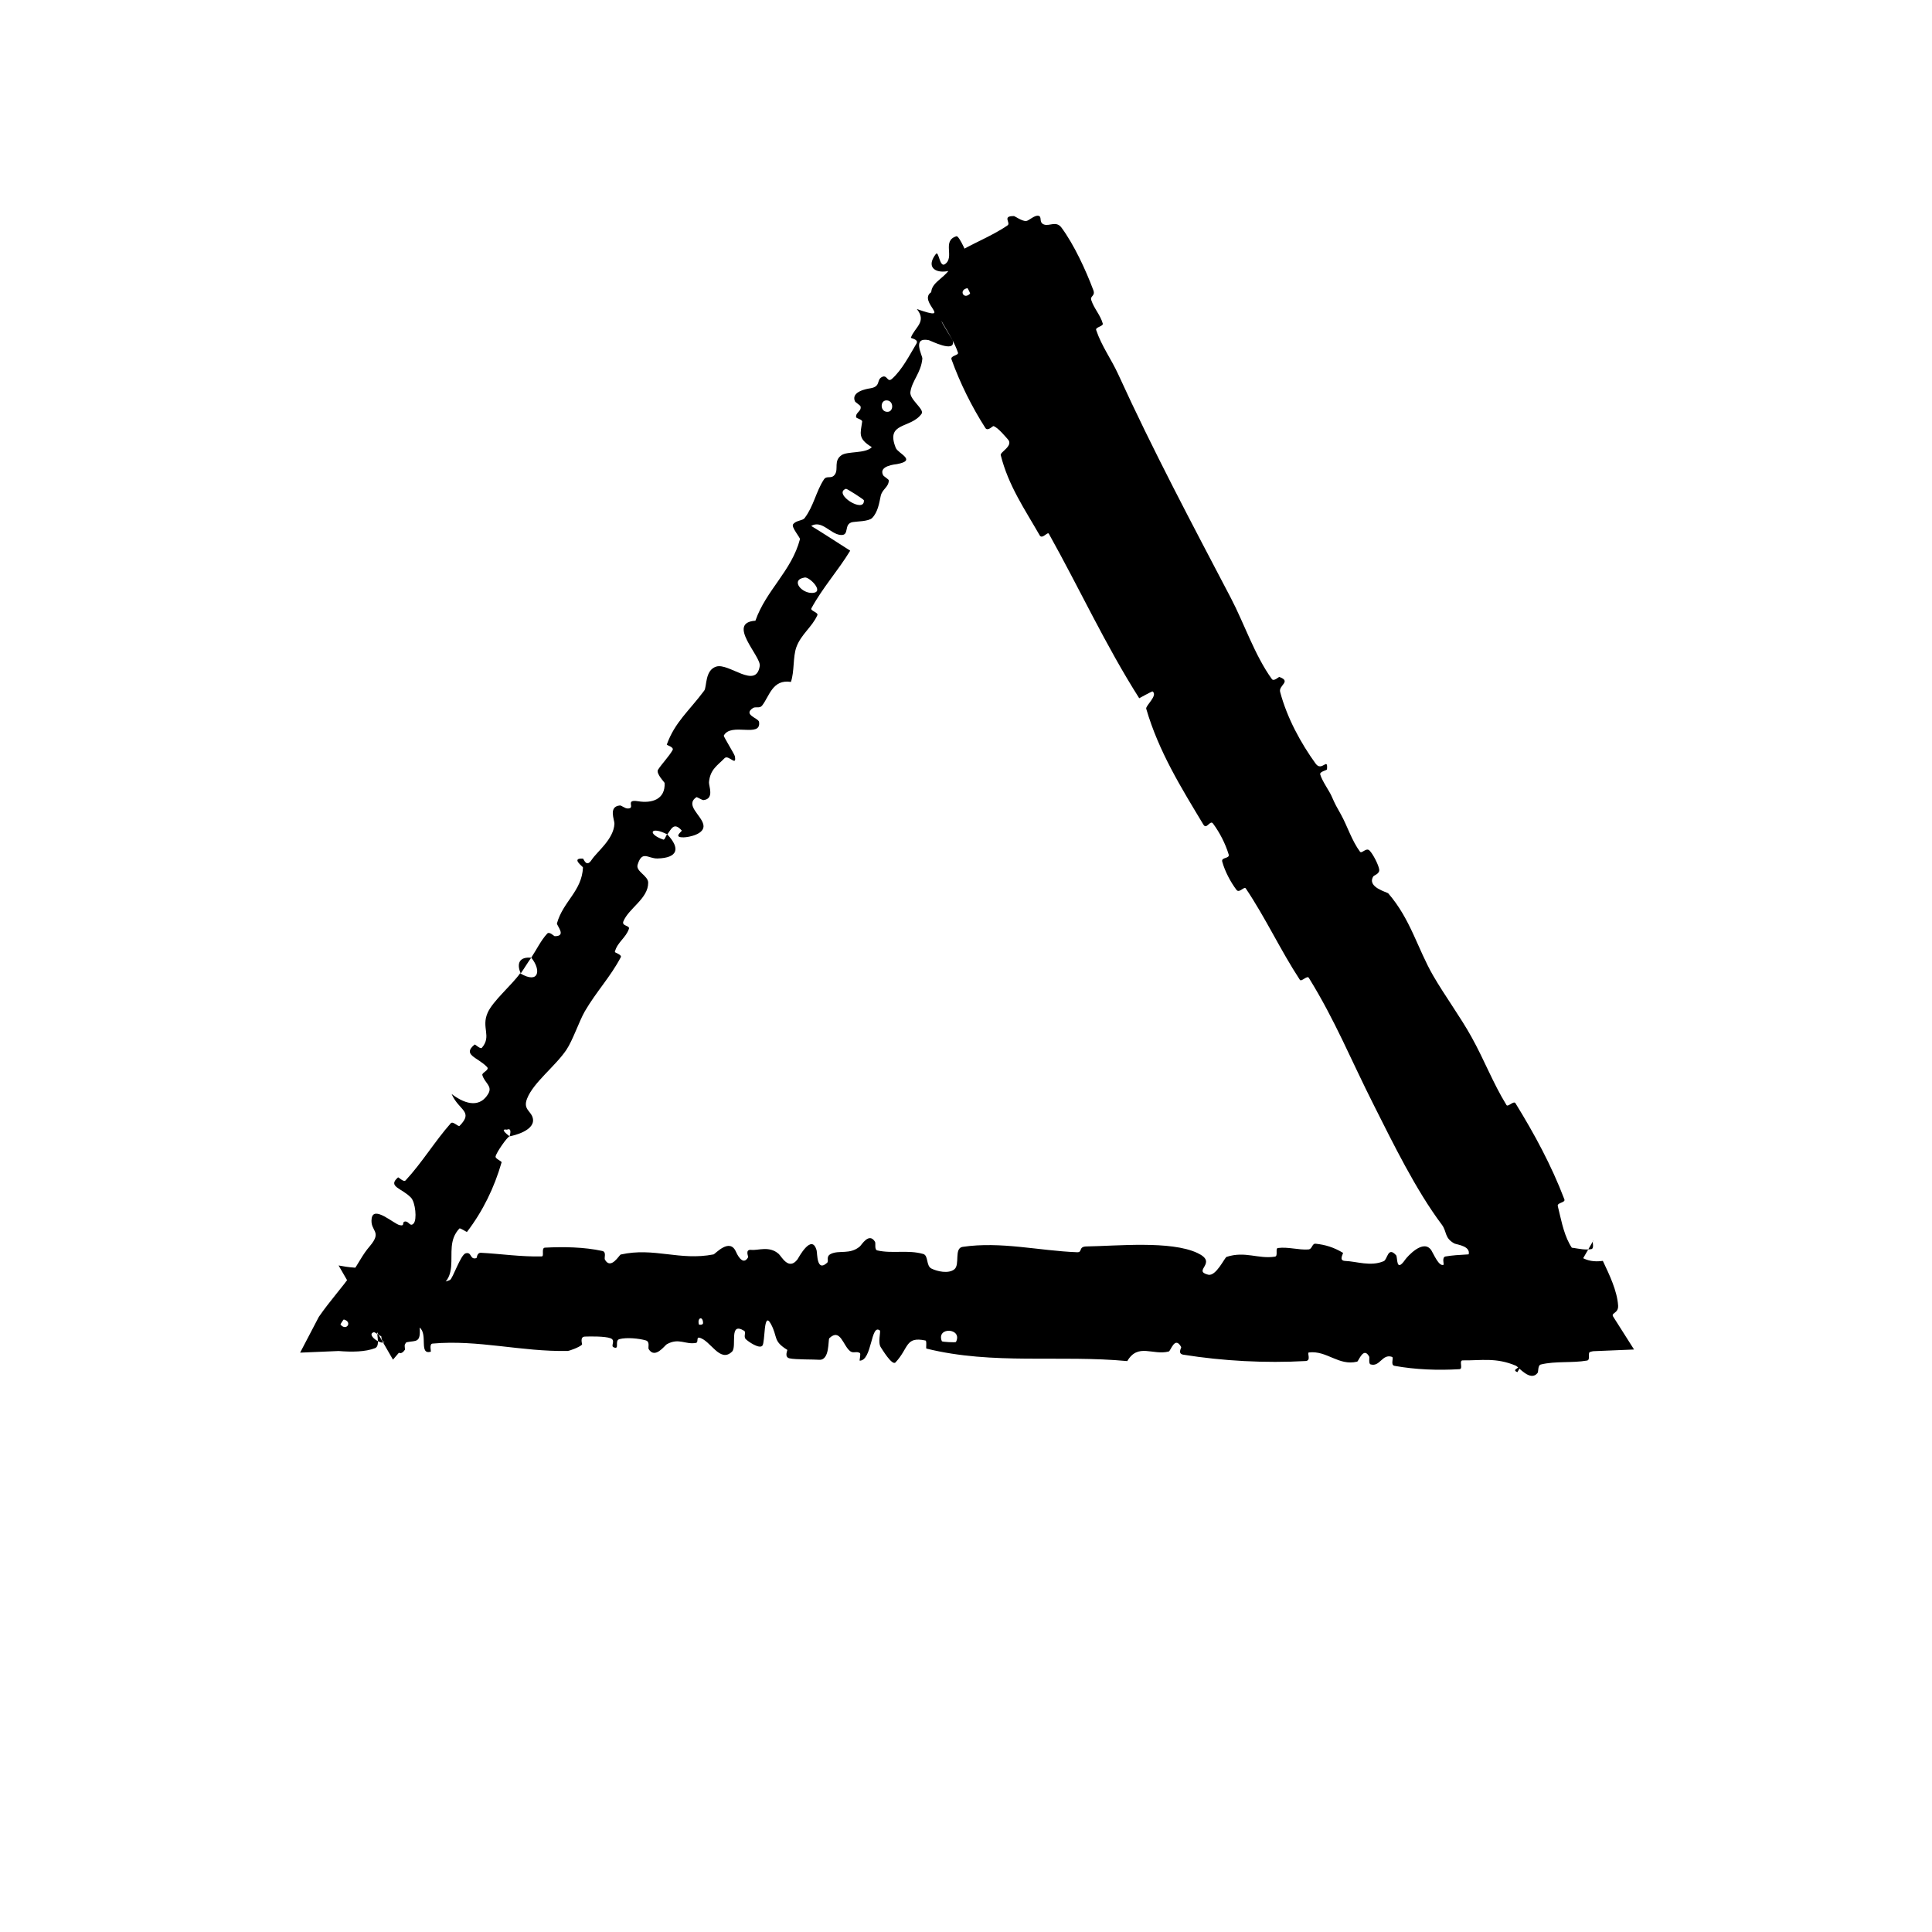
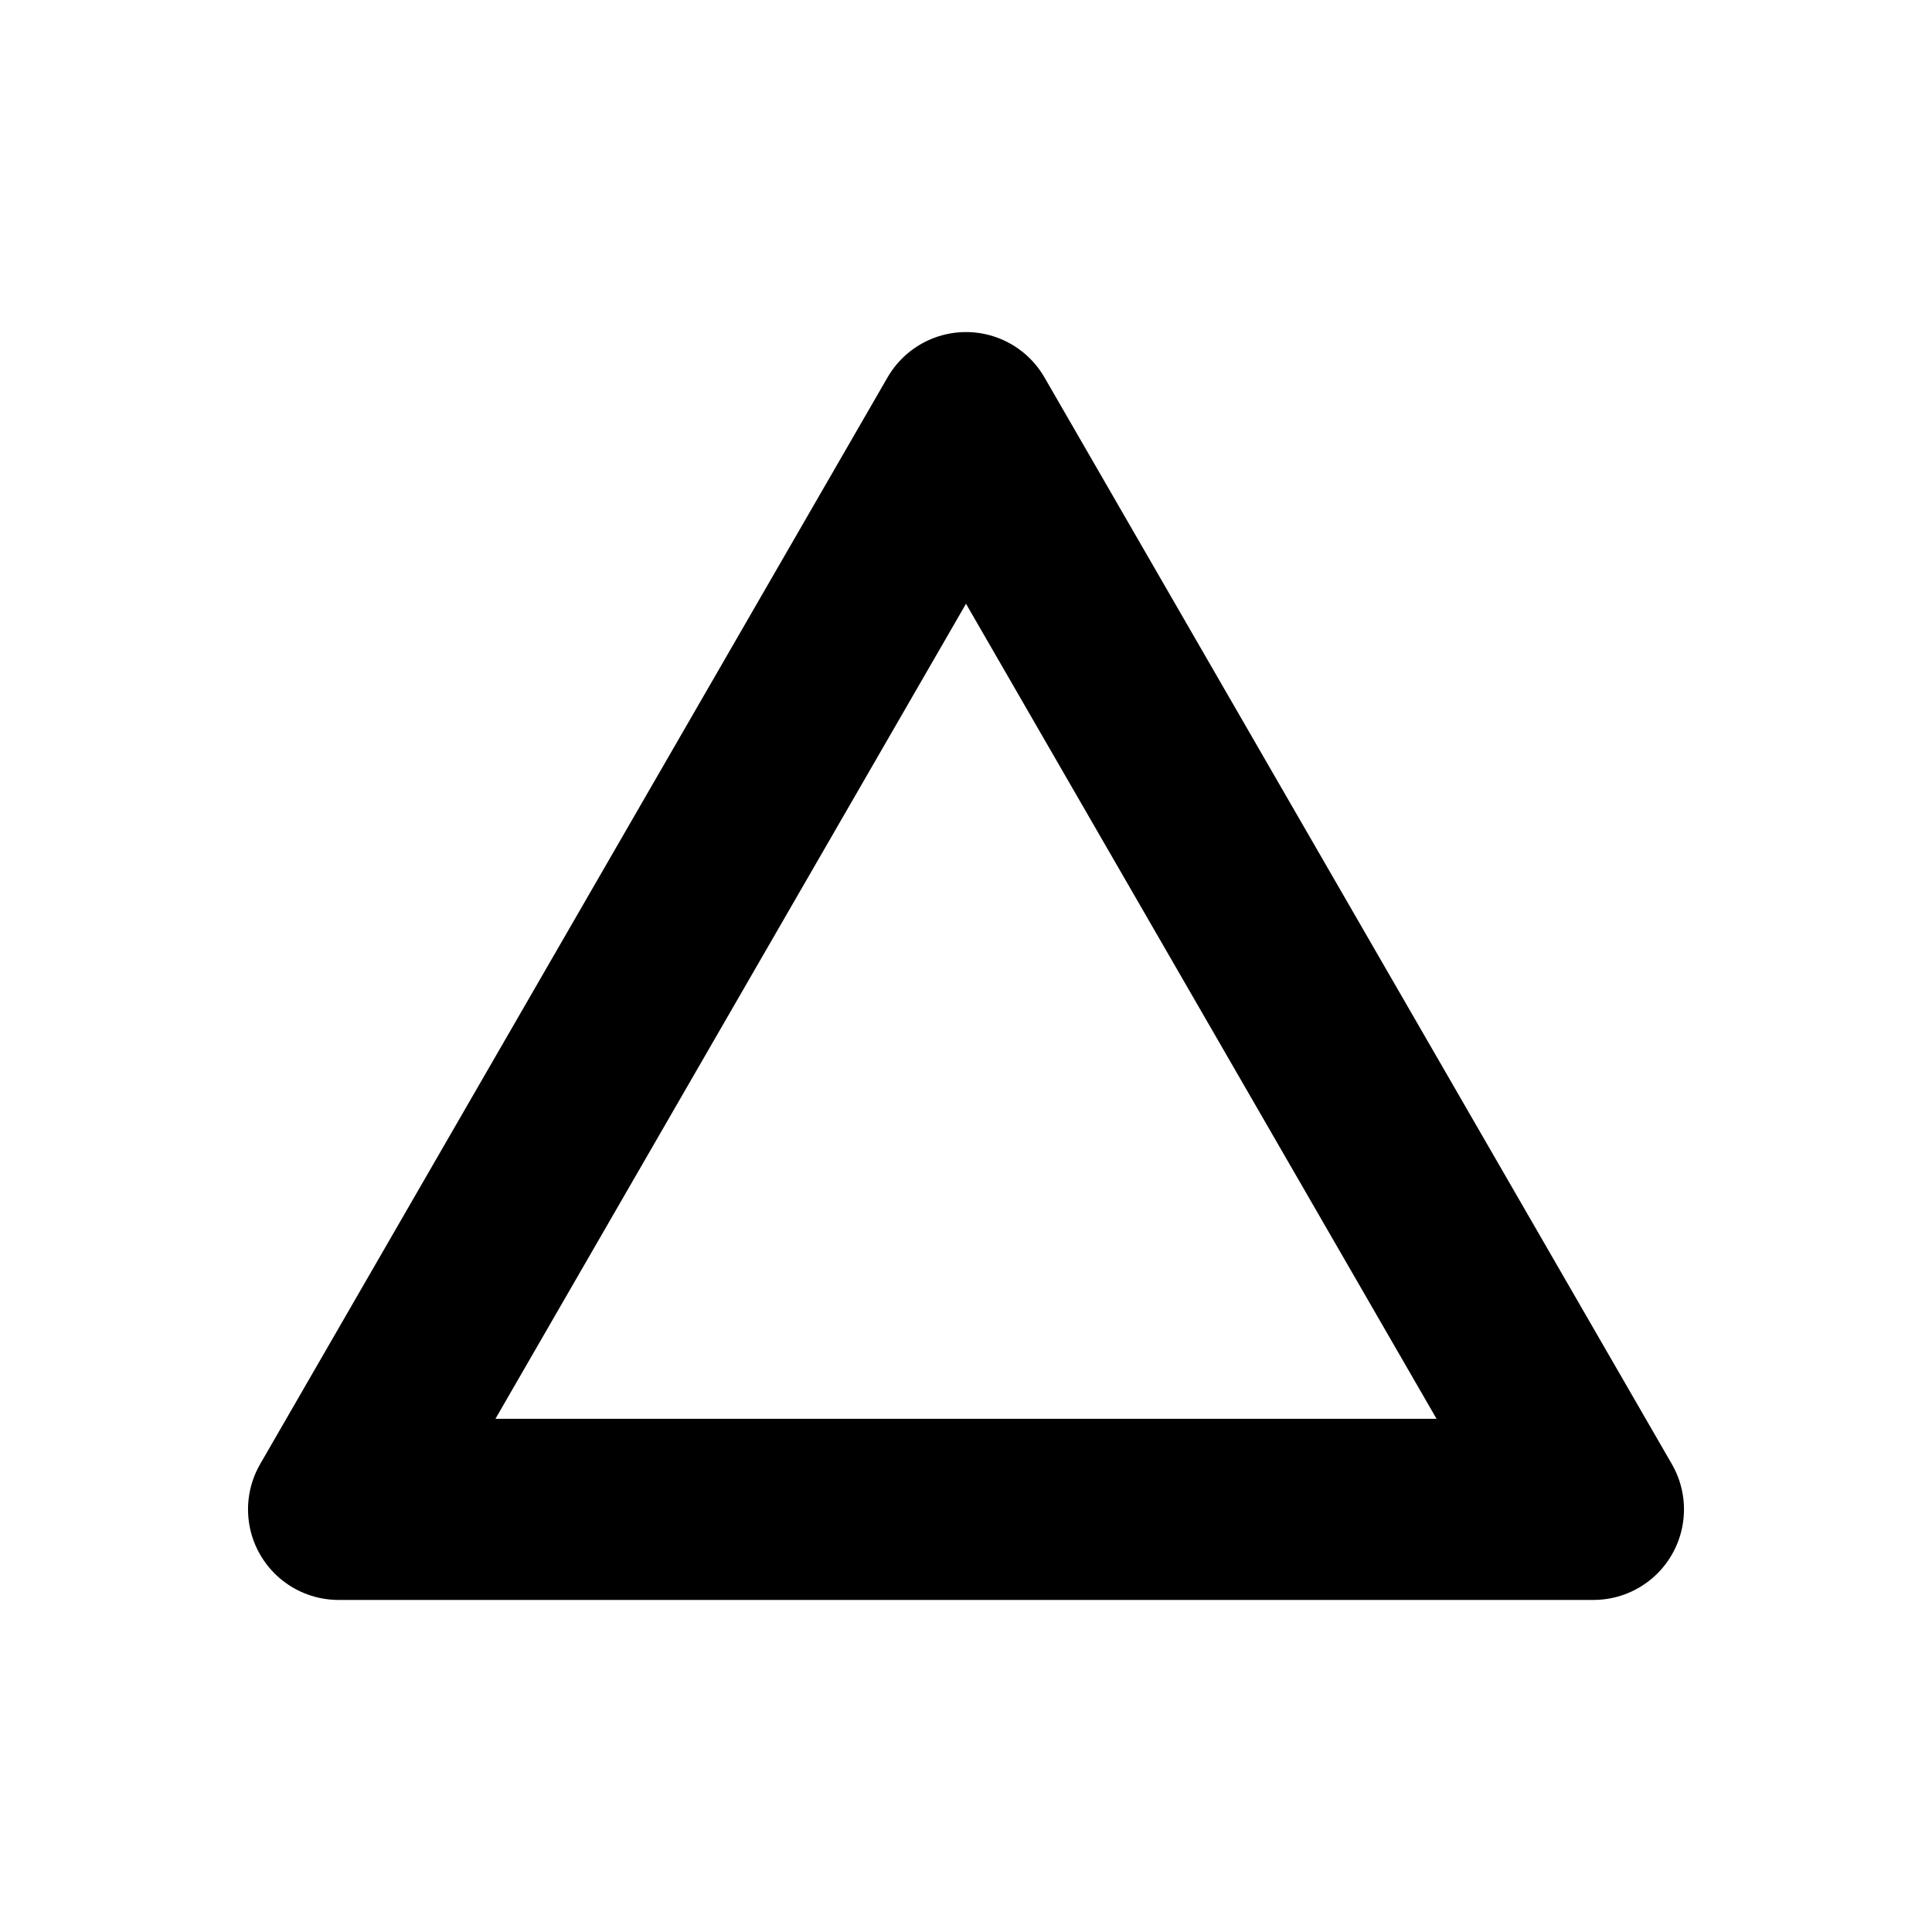
<svg xmlns="http://www.w3.org/2000/svg" width="32" height="32" viewBox="0 0 32 32" fill="none">
-   <path d="M17.583 3.772C17.791 4.055 17.984 4.473 18.108 4.803C18.148 4.906 18.051 4.898 18.075 4.971C18.122 5.114 18.224 5.214 18.265 5.358C18.279 5.406 18.139 5.417 18.156 5.466C18.246 5.734 18.405 5.945 18.522 6.201C19.099 7.465 19.738 8.666 20.388 9.907C20.603 10.316 20.784 10.859 21.066 11.247C21.099 11.293 21.178 11.209 21.191 11.213C21.395 11.287 21.174 11.351 21.203 11.46C21.317 11.891 21.547 12.311 21.791 12.648C21.895 12.791 21.997 12.529 21.979 12.744C21.978 12.759 21.854 12.779 21.867 12.827C21.898 12.936 22.02 13.105 22.054 13.184C22.12 13.335 22.135 13.357 22.211 13.492C22.314 13.677 22.39 13.924 22.526 14.107C22.556 14.146 22.628 14.031 22.684 14.088C22.741 14.144 22.834 14.327 22.844 14.401C22.854 14.475 22.757 14.496 22.745 14.518C22.637 14.696 22.974 14.775 22.995 14.798C23.365 15.226 23.478 15.71 23.739 16.162C23.938 16.504 24.191 16.847 24.373 17.176C24.591 17.569 24.724 17.931 24.952 18.303C24.976 18.342 25.072 18.225 25.101 18.273C25.414 18.781 25.697 19.302 25.911 19.865C25.933 19.922 25.787 19.917 25.802 19.977C25.895 20.344 25.972 20.966 26.548 20.884C26.654 21.108 26.785 21.378 26.801 21.624C26.809 21.76 26.674 21.741 26.721 21.81L27.065 22.352L26.392 22.38C26.378 22.381 26.36 22.385 26.334 22.394C26.295 22.407 26.346 22.525 26.287 22.535C26.038 22.579 25.765 22.54 25.519 22.601C25.469 22.614 25.483 22.72 25.468 22.739C25.349 22.894 25.15 22.638 25.107 22.62C24.777 22.481 24.536 22.536 24.228 22.532C24.157 22.531 24.241 22.674 24.173 22.678C23.817 22.699 23.448 22.686 23.099 22.623C23.022 22.609 23.093 22.487 23.056 22.474C22.892 22.418 22.856 22.647 22.7 22.598C22.666 22.588 22.685 22.484 22.679 22.472C22.585 22.293 22.503 22.547 22.479 22.553C22.172 22.629 21.976 22.364 21.679 22.401C21.644 22.406 21.724 22.538 21.624 22.543C20.96 22.58 20.257 22.543 19.6 22.438C19.498 22.422 19.571 22.323 19.564 22.311C19.459 22.12 19.392 22.376 19.358 22.385C19.095 22.454 18.85 22.24 18.671 22.544C17.558 22.439 16.449 22.61 15.345 22.337C15.331 22.334 15.356 22.208 15.328 22.203C14.991 22.132 15.056 22.327 14.832 22.566C14.776 22.626 14.605 22.338 14.59 22.317C14.535 22.239 14.592 22.052 14.573 22.037C14.421 21.918 14.446 22.537 14.239 22.537C14.233 22.536 14.26 22.422 14.243 22.411C14.189 22.375 14.136 22.42 14.083 22.381C13.963 22.291 13.92 21.99 13.736 22.165C13.713 22.188 13.748 22.538 13.565 22.522C13.491 22.515 13.166 22.521 13.075 22.498C12.985 22.476 13.047 22.362 13.04 22.358C12.796 22.208 12.888 22.146 12.766 21.925C12.643 21.704 12.677 22.23 12.627 22.289C12.577 22.347 12.397 22.224 12.353 22.181C12.309 22.138 12.364 22.067 12.325 22.042C12.065 21.884 12.211 22.303 12.125 22.387C11.923 22.584 11.766 22.194 11.581 22.156C11.531 22.146 11.572 22.235 11.527 22.243C11.351 22.275 11.245 22.153 11.044 22.265C11.011 22.283 10.849 22.517 10.744 22.345C10.729 22.32 10.771 22.223 10.696 22.201C10.584 22.169 10.381 22.148 10.26 22.18C10.171 22.204 10.273 22.364 10.161 22.314C10.111 22.292 10.204 22.198 10.11 22.165C10.017 22.131 9.779 22.135 9.688 22.138C9.597 22.141 9.647 22.263 9.64 22.271C9.595 22.318 9.422 22.376 9.406 22.376C8.632 22.391 7.918 22.186 7.164 22.254C7.105 22.259 7.144 22.387 7.135 22.389C6.933 22.443 7.092 22.103 6.951 21.989C6.971 22.248 6.888 22.201 6.745 22.23C6.676 22.244 6.714 22.345 6.707 22.355C6.605 22.508 6.534 22.31 6.516 22.27C6.449 22.121 6.375 22.297 6.329 22.198C6.283 22.099 6.389 21.953 6.252 21.955C6.214 22.048 6.315 22.291 6.211 22.33C6.05 22.392 5.831 22.395 5.608 22.377L4.971 22.404L5.281 21.811C5.463 21.547 5.69 21.297 5.792 21.142C5.967 20.88 6.003 20.783 6.124 20.642C6.342 20.385 6.125 20.4 6.156 20.181C6.188 19.961 6.522 20.27 6.619 20.292C6.717 20.314 6.647 20.238 6.711 20.232C6.774 20.227 6.792 20.328 6.851 20.264C6.91 20.2 6.88 19.914 6.808 19.838C6.657 19.678 6.413 19.657 6.592 19.502C6.603 19.493 6.683 19.587 6.718 19.551C6.992 19.255 7.201 18.905 7.466 18.605C7.503 18.563 7.591 18.67 7.613 18.647C7.849 18.405 7.601 18.397 7.48 18.12C7.74 18.317 7.961 18.33 8.087 18.116C8.162 17.987 8.027 17.939 7.989 17.806C7.978 17.765 8.115 17.723 8.067 17.673C7.91 17.509 7.65 17.474 7.861 17.301C7.871 17.293 7.956 17.384 7.982 17.354C8.148 17.16 7.966 17.021 8.078 16.772C8.165 16.577 8.474 16.319 8.615 16.121C8.927 16.307 8.969 16.068 8.799 15.862C8.886 15.731 8.958 15.577 9.064 15.463C9.101 15.424 9.175 15.506 9.188 15.506C9.393 15.508 9.216 15.327 9.225 15.293C9.328 14.928 9.637 14.762 9.656 14.368C9.657 14.354 9.448 14.21 9.655 14.221C9.669 14.222 9.71 14.38 9.8 14.241C9.891 14.103 10.163 13.902 10.177 13.645C10.18 13.583 10.072 13.359 10.267 13.341C10.294 13.339 10.348 13.39 10.394 13.391C10.54 13.395 10.338 13.234 10.567 13.271C10.796 13.309 11.022 13.242 11.008 12.967C11.008 12.959 10.86 12.81 10.899 12.749C10.962 12.651 11.08 12.53 11.14 12.424C11.168 12.373 11.041 12.343 11.044 12.333C11.178 11.96 11.413 11.776 11.664 11.439C11.71 11.377 11.672 11.101 11.863 11.041C12.073 10.974 12.524 11.427 12.584 11.03C12.608 10.87 12.025 10.313 12.512 10.281C12.688 9.776 13.111 9.459 13.25 8.93C13.256 8.907 13.105 8.733 13.135 8.686C13.181 8.617 13.292 8.628 13.327 8.581C13.478 8.382 13.515 8.142 13.646 7.942C13.696 7.866 13.771 7.946 13.831 7.855C13.89 7.765 13.805 7.633 13.937 7.54C14.036 7.47 14.338 7.516 14.44 7.406C14.2 7.261 14.255 7.176 14.28 6.984C14.285 6.947 14.182 6.93 14.18 6.91C14.17 6.828 14.27 6.815 14.254 6.733C14.251 6.713 14.168 6.665 14.16 6.646C14.091 6.483 14.366 6.439 14.413 6.432C14.594 6.403 14.513 6.294 14.606 6.245C14.699 6.197 14.694 6.346 14.775 6.274C14.943 6.124 15.067 5.878 15.179 5.692C15.223 5.618 15.083 5.605 15.087 5.593C15.149 5.421 15.357 5.332 15.186 5.119C15.819 5.34 15.185 4.993 15.427 4.837C15.447 4.825 15.729 4.959 15.73 5.049C15.731 5.138 15.588 5.192 15.595 5.32C15.597 5.351 15.777 5.623 15.782 5.649C15.824 5.853 15.41 5.64 15.384 5.634C15.098 5.577 15.281 5.889 15.277 5.94C15.255 6.176 15.107 6.301 15.079 6.492C15.06 6.617 15.318 6.779 15.264 6.854C15.084 7.105 14.662 6.985 14.837 7.419C14.874 7.512 15.194 7.625 14.856 7.687C14.834 7.691 14.544 7.714 14.628 7.872C14.639 7.892 14.723 7.94 14.722 7.958C14.715 8.076 14.613 8.098 14.587 8.216C14.562 8.334 14.54 8.482 14.446 8.579C14.389 8.638 14.182 8.636 14.125 8.647C13.961 8.675 14.084 8.88 13.917 8.86C13.749 8.84 13.611 8.609 13.436 8.711C13.651 8.842 13.868 8.985 14.082 9.121C13.883 9.449 13.623 9.736 13.439 10.076C13.417 10.118 13.559 10.143 13.538 10.19C13.448 10.389 13.27 10.504 13.191 10.717C13.131 10.883 13.16 11.12 13.1 11.295C12.795 11.247 12.745 11.529 12.624 11.685C12.582 11.74 12.518 11.698 12.472 11.727C12.299 11.84 12.563 11.893 12.572 11.957C12.613 12.23 12.104 11.957 11.988 12.185C11.982 12.197 12.166 12.494 12.171 12.524C12.207 12.711 12.066 12.491 12.001 12.558C11.883 12.68 11.762 12.743 11.743 12.956C11.738 13.018 11.836 13.231 11.653 13.252C11.629 13.255 11.545 13.197 11.534 13.204C11.342 13.337 11.617 13.501 11.65 13.659C11.684 13.818 11.4 13.868 11.326 13.869C11.134 13.873 11.303 13.768 11.292 13.756C11.157 13.605 11.118 13.739 11.052 13.82C10.773 13.677 10.717 13.812 10.985 13.906C11.014 13.916 11.029 13.831 11.052 13.82C11.273 14.053 11.227 14.21 10.891 14.219C10.733 14.223 10.636 14.077 10.561 14.322C10.526 14.433 10.735 14.503 10.736 14.619C10.738 14.884 10.415 15.041 10.325 15.261C10.292 15.34 10.436 15.327 10.417 15.384C10.367 15.534 10.222 15.608 10.184 15.766C10.18 15.78 10.305 15.812 10.282 15.855C10.111 16.18 9.882 16.417 9.688 16.748C9.595 16.908 9.488 17.229 9.381 17.389C9.194 17.665 8.834 17.93 8.73 18.197C8.661 18.372 8.789 18.398 8.822 18.509C8.887 18.724 8.498 18.812 8.44 18.821C8.439 18.822 8.493 18.669 8.396 18.711C8.256 18.688 8.441 18.82 8.44 18.821C8.403 18.828 8.22 19.089 8.208 19.156C8.202 19.192 8.313 19.234 8.308 19.252C8.186 19.673 7.999 20.058 7.735 20.404C7.729 20.41 7.622 20.334 7.609 20.348C7.434 20.535 7.492 20.754 7.472 20.98C7.451 21.207 7.342 21.332 7.086 21.326C7.033 21.474 6.835 21.618 6.718 21.699C6.602 21.78 6.814 21.923 6.812 21.936C6.786 22.219 6.656 22.35 6.509 22.52L5.608 20.96C5.688 20.975 5.774 20.99 5.872 20.996C6.046 21.007 6.391 20.97 6.579 20.942C6.728 20.92 6.817 20.98 6.955 20.942C6.973 20.936 6.954 20.823 6.96 20.819C7.113 20.683 7.04 20.96 7.071 21.01C7.186 21.19 7.256 21.286 7.452 21.201C7.498 21.182 7.629 20.782 7.712 20.759C7.819 20.729 7.778 20.872 7.891 20.838C7.9 20.835 7.898 20.747 7.967 20.75C8.289 20.767 8.639 20.819 8.973 20.81C9.019 20.809 8.96 20.669 9.026 20.665C9.335 20.649 9.674 20.654 9.976 20.72C10.05 20.736 10.003 20.834 10.019 20.863C10.118 21.04 10.258 20.784 10.281 20.779C10.833 20.655 11.255 20.887 11.818 20.777C11.848 20.77 12.084 20.496 12.189 20.731C12.196 20.747 12.3 20.988 12.392 20.823C12.398 20.813 12.333 20.689 12.446 20.702C12.559 20.714 12.741 20.631 12.897 20.768C12.946 20.811 13.062 21.051 13.209 20.859C13.219 20.846 13.445 20.413 13.526 20.712C13.539 20.761 13.525 21.077 13.7 20.915C13.734 20.884 13.673 20.813 13.761 20.769C13.897 20.701 14.076 20.786 14.242 20.645C14.271 20.62 14.394 20.405 14.493 20.568C14.508 20.594 14.479 20.699 14.531 20.711C14.78 20.768 15.04 20.697 15.292 20.77C15.381 20.796 15.335 20.967 15.429 21.012C15.522 21.058 15.709 21.102 15.807 21.024C15.904 20.946 15.798 20.674 15.944 20.652C16.579 20.558 17.207 20.717 17.841 20.741C17.935 20.744 17.857 20.647 17.996 20.645C18.507 20.637 19.389 20.546 19.832 20.753C20.187 20.919 19.74 21.045 20.011 21.113C20.142 21.145 20.284 20.828 20.316 20.818C20.624 20.717 20.839 20.857 21.117 20.814C21.174 20.805 21.118 20.677 21.167 20.671C21.334 20.649 21.509 20.706 21.668 20.695C21.74 20.691 21.727 20.593 21.793 20.6C21.95 20.617 22.089 20.658 22.243 20.75C22.257 20.758 22.163 20.88 22.279 20.885C22.468 20.892 22.702 20.982 22.919 20.889C22.983 20.861 22.985 20.637 23.124 20.791C23.153 20.824 23.116 21.093 23.277 20.86C23.304 20.822 23.575 20.508 23.708 20.71C23.743 20.764 23.832 20.983 23.91 20.949C23.92 20.943 23.878 20.823 23.942 20.811C24.169 20.772 24.405 20.785 24.638 20.747C24.7 20.737 24.607 20.613 24.7 20.601C24.954 20.57 25.271 20.601 25.52 20.64C25.611 20.655 25.548 20.758 25.555 20.769C25.662 20.952 25.726 20.706 25.761 20.691C25.982 20.605 26.151 20.721 26.355 20.69C26.411 20.682 26.371 20.565 26.383 20.554C26.386 20.551 26.389 20.548 26.392 20.546L25.133 22.727C25.011 22.68 25.224 22.649 25.208 22.576C25.162 22.365 25.038 22.17 24.921 21.997C24.878 21.934 24.803 22.076 24.766 22.019C24.542 21.678 24.342 21.305 24.209 20.924C24.184 20.852 24.298 20.841 24.311 20.815C24.402 20.638 24.126 20.616 24.089 20.596C23.92 20.503 23.969 20.401 23.881 20.284C23.451 19.712 23.066 18.922 22.764 18.323C22.369 17.542 22.117 16.905 21.678 16.196C21.65 16.151 21.556 16.267 21.53 16.229C21.207 15.736 20.964 15.206 20.634 14.715C20.607 14.675 20.527 14.801 20.48 14.739C20.383 14.611 20.288 14.432 20.244 14.271C20.223 14.193 20.374 14.227 20.35 14.15C20.294 13.969 20.204 13.793 20.091 13.64C20.042 13.575 19.986 13.748 19.932 13.658C19.564 13.046 19.193 12.451 18.985 11.739C18.97 11.69 19.187 11.515 19.088 11.451C19.018 11.482 18.941 11.527 18.869 11.565C18.311 10.687 17.88 9.749 17.372 8.84C17.35 8.802 17.262 8.94 17.22 8.866C16.976 8.439 16.702 8.045 16.575 7.537C16.563 7.487 16.797 7.381 16.69 7.273C16.671 7.254 16.531 7.079 16.454 7.057C16.443 7.055 16.359 7.149 16.321 7.089C16.097 6.739 15.903 6.349 15.76 5.953C15.737 5.889 15.883 5.887 15.867 5.841C15.757 5.515 15.489 5.245 15.428 4.907C15.387 4.681 15.618 4.641 15.748 4.433C15.766 4.403 15.704 4.285 15.809 4.216C16.075 4.042 16.408 3.925 16.688 3.733C16.748 3.691 16.59 3.575 16.796 3.579C16.809 3.58 16.925 3.663 16.993 3.661C17.04 3.66 17.131 3.561 17.199 3.574C17.267 3.587 17.199 3.684 17.291 3.718C17.383 3.752 17.493 3.65 17.583 3.772ZM6.195 22.065C6.03 22.107 6.41 22.347 6.381 22.181C6.379 22.173 6.204 22.063 6.195 22.065ZM13.331 9.565C13.082 9.601 13.28 9.838 13.467 9.82C13.655 9.801 13.406 9.554 13.331 9.565ZM14.012 8.096C13.786 8.176 14.323 8.518 14.309 8.286C14.308 8.272 14.025 8.091 14.012 8.096ZM16.068 4.863C16.072 4.859 16.029 4.772 16.023 4.773C15.874 4.8 15.96 4.973 16.068 4.863ZM14.676 6.632C14.573 6.638 14.577 6.829 14.705 6.821C14.808 6.815 14.804 6.624 14.676 6.632ZM11.576 21.937C11.578 21.944 11.647 21.95 11.645 21.912C11.641 21.79 11.545 21.825 11.576 21.937ZM16.029 4.272C15.808 4.608 15.231 4.557 15.501 4.207C15.55 4.144 15.561 4.439 15.652 4.375C15.819 4.259 15.595 3.988 15.842 3.913C15.887 3.899 16.043 4.254 16.03 4.273C16.03 4.273 16.03 4.273 16.029 4.272ZM5.695 21.855C5.688 21.854 5.636 21.934 5.64 21.939C5.737 22.055 5.843 21.894 5.695 21.855ZM15.6 22.215C15.606 22.227 15.827 22.239 15.834 22.227C15.95 21.994 15.502 21.97 15.6 22.215ZM8.625 16.123C8.553 15.961 8.601 15.844 8.798 15.863C8.738 15.947 8.685 16.037 8.625 16.123Z" fill="black" />
+   <path d="M16 7L26.392 25H5.608L16 7Z" stroke="black" stroke-width="3" stroke-linejoin="round" />
</svg>
